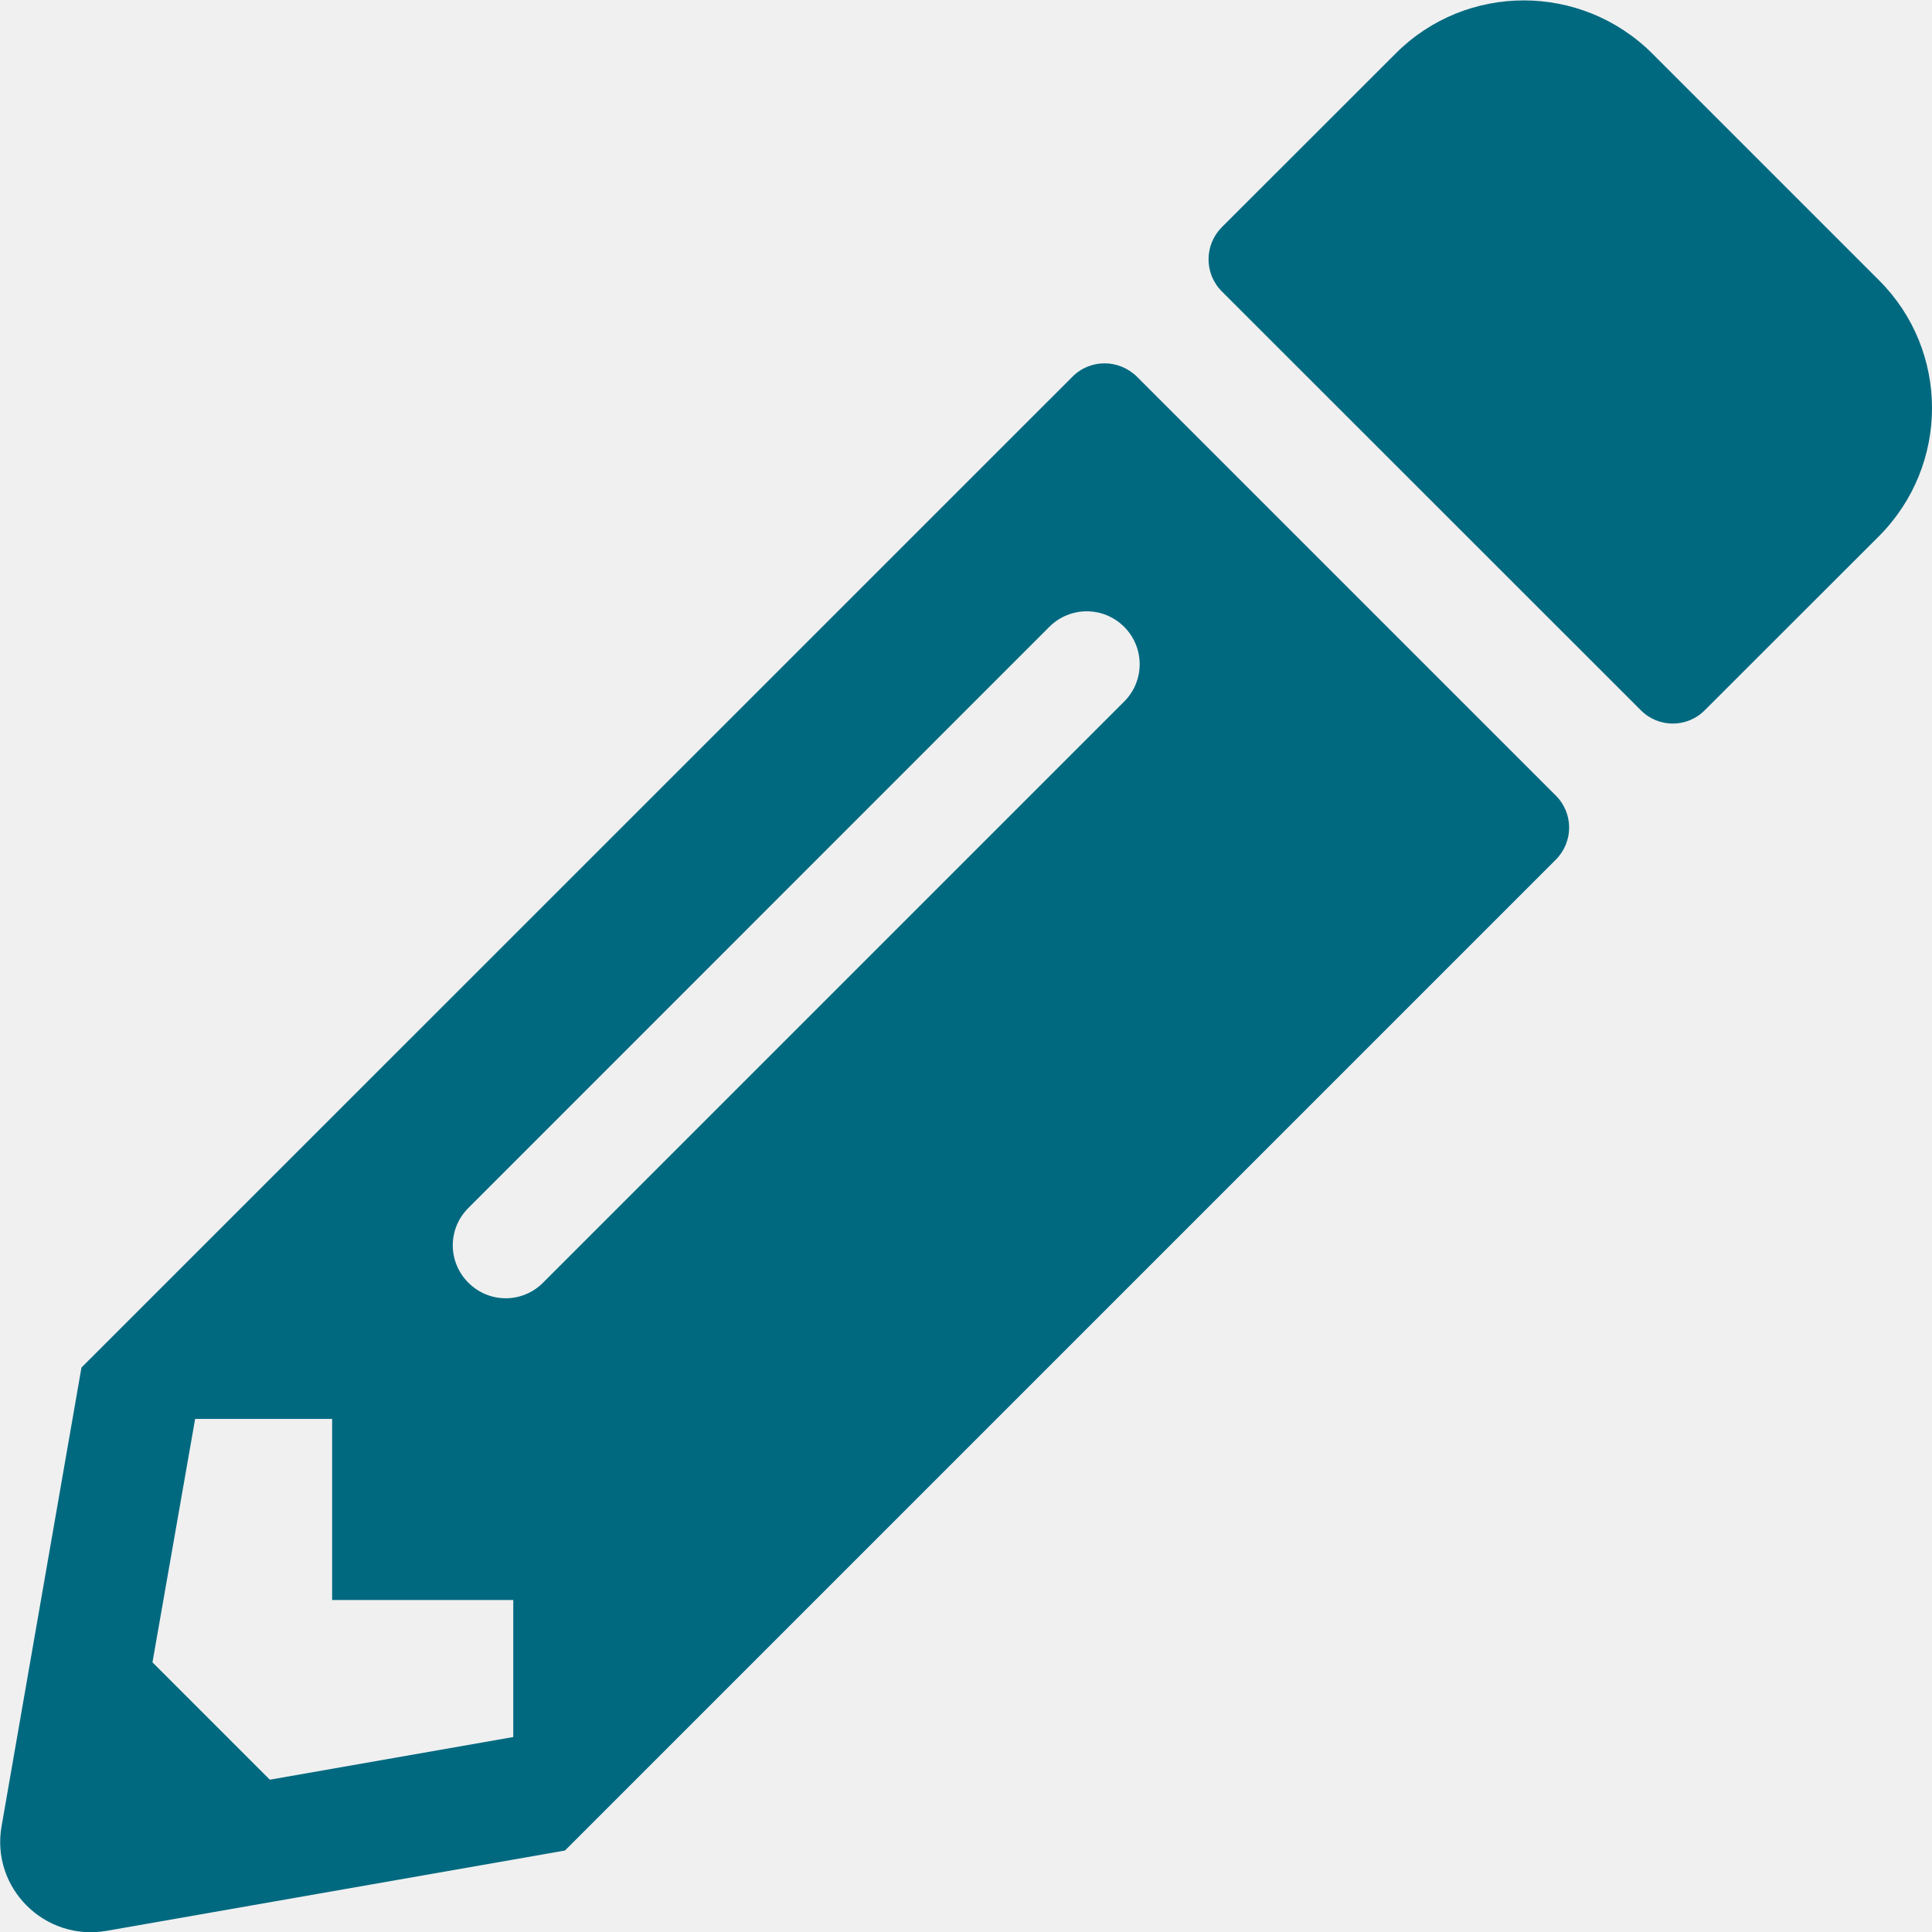
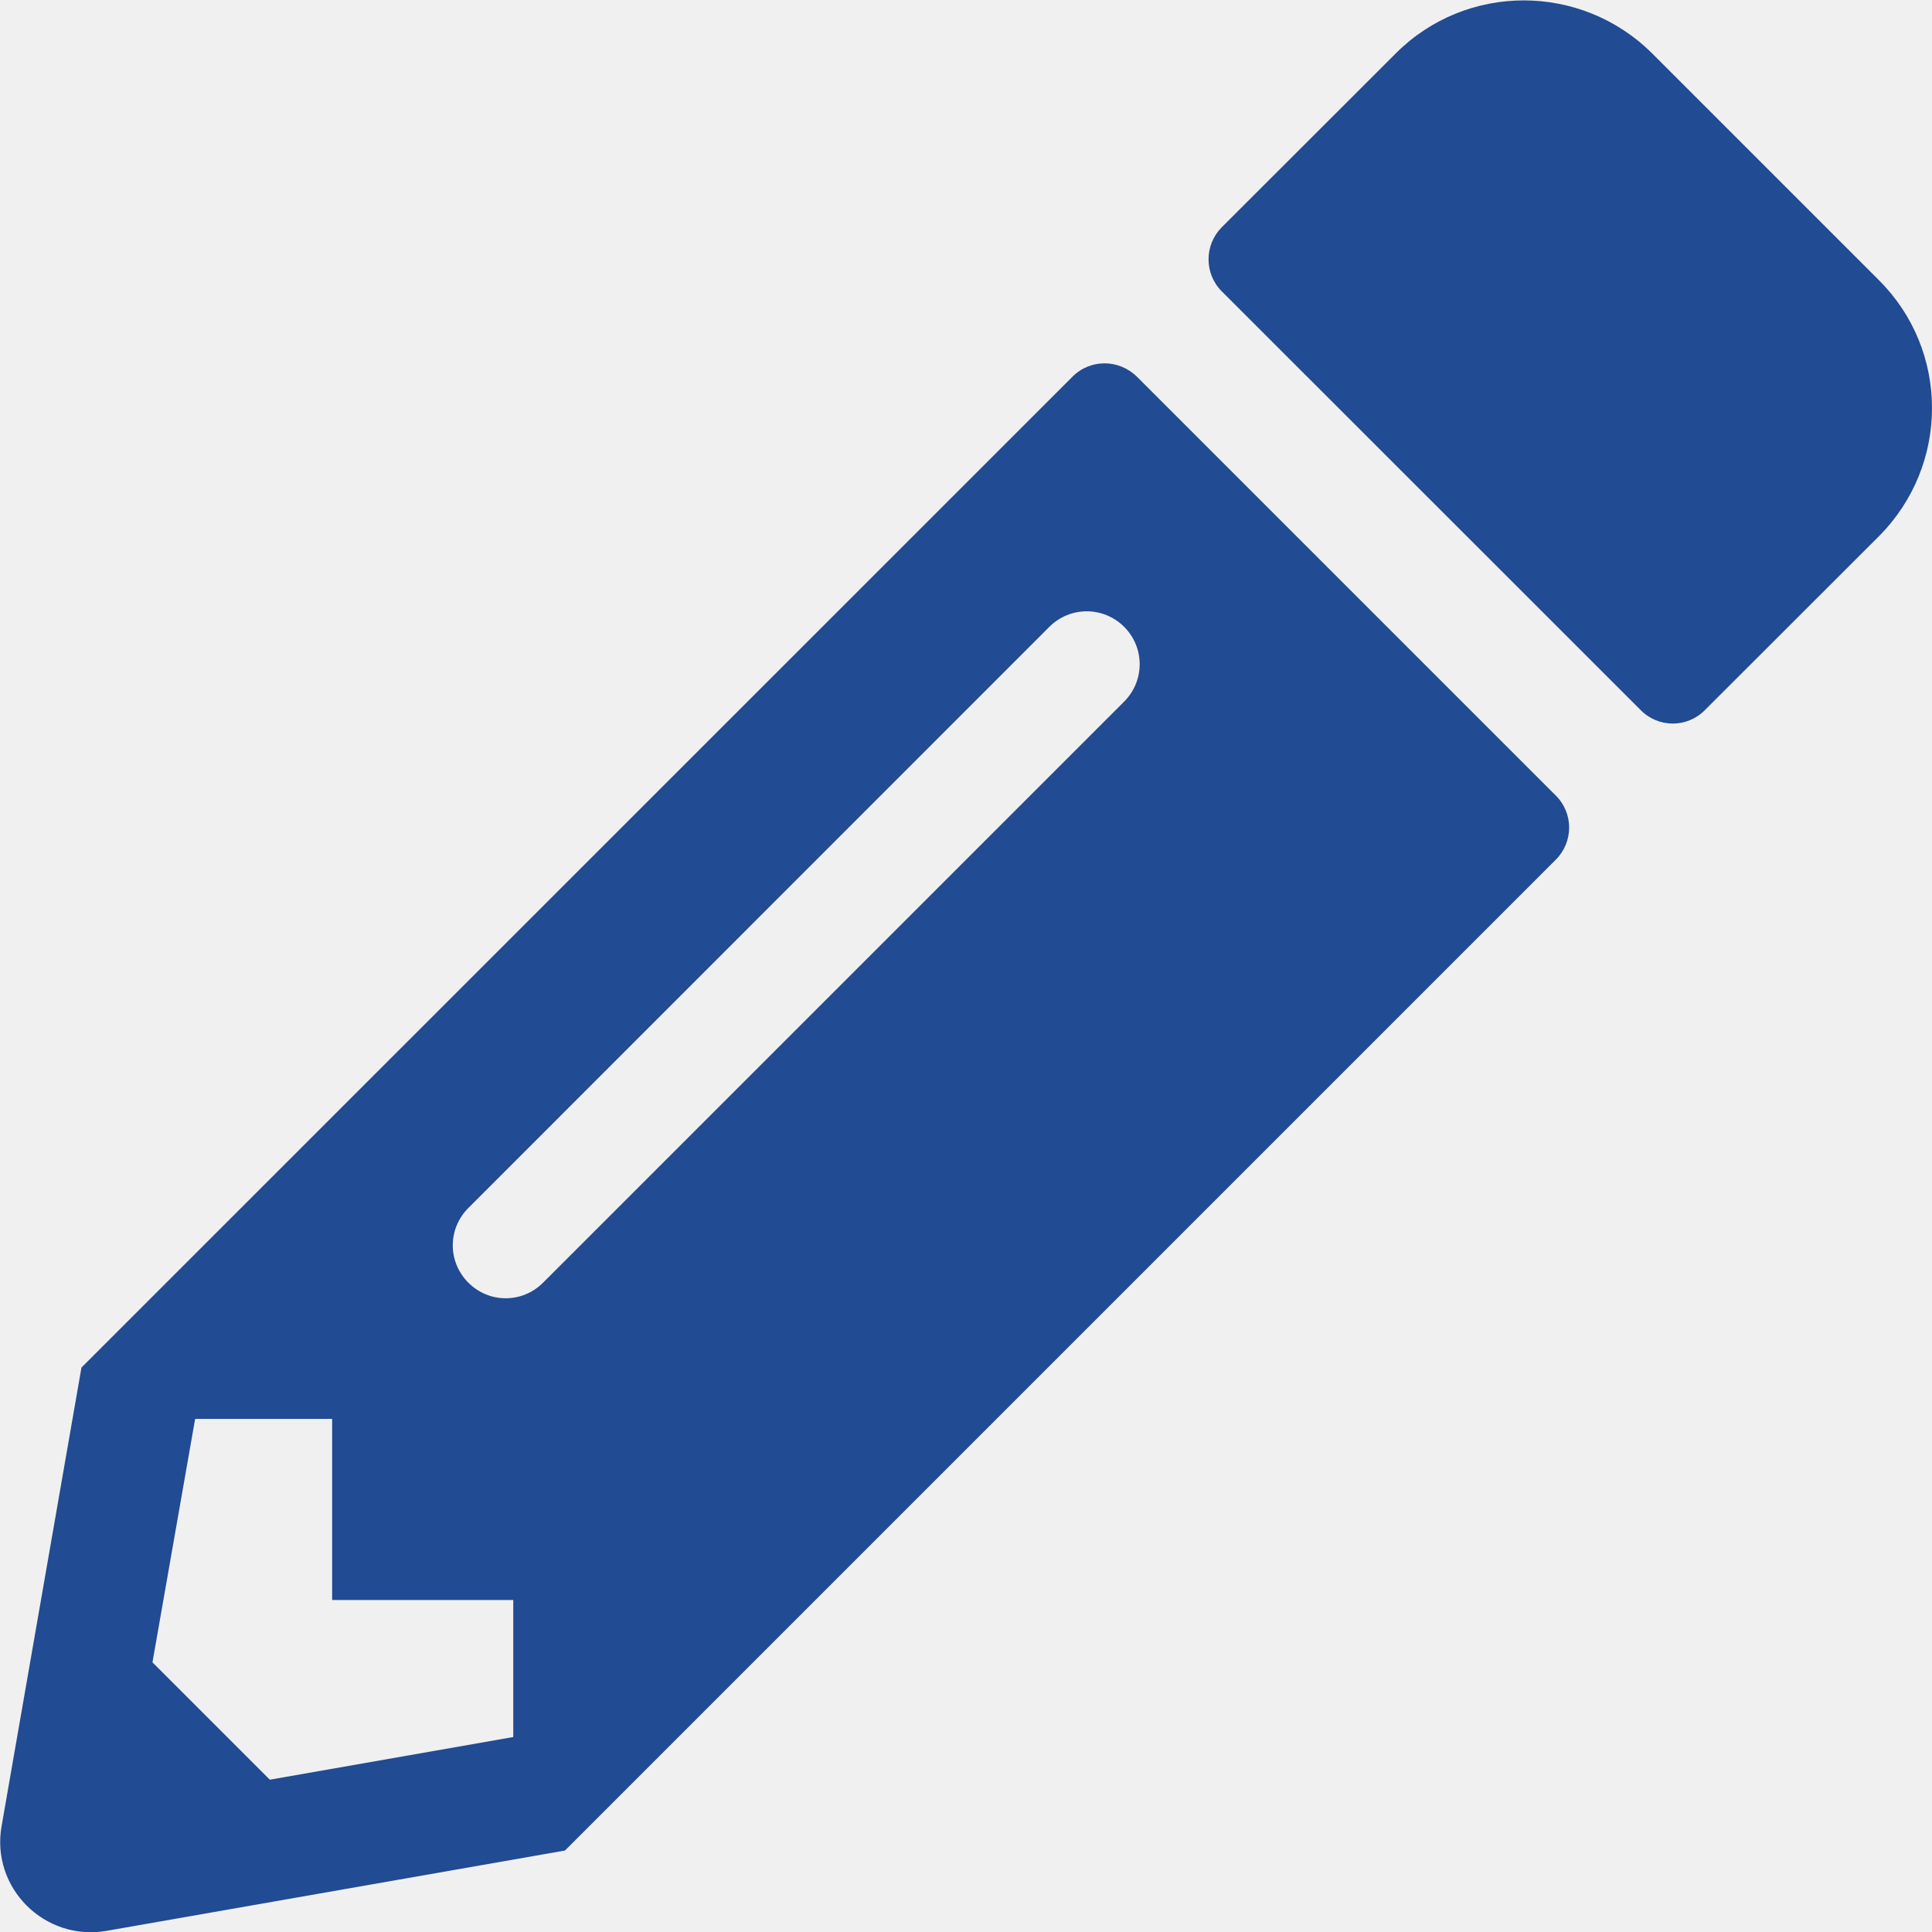
<svg xmlns="http://www.w3.org/2000/svg" width="12" height="12" viewBox="0 0 12 12" fill="none">
  <g clip-path="url(#clip0_414_4113)">
-     <path d="M11.67 3.331L10.589 4.411C10.479 4.522 10.301 4.522 10.191 4.411L7.589 1.81C7.479 1.7 7.479 1.522 7.589 1.411L8.67 0.331C9.108 -0.107 9.82 -0.107 10.261 0.331L11.67 1.74C12.11 2.178 12.11 2.89 11.67 3.331ZM6.661 2.34L0.506 8.494L0.01 11.342C-0.058 11.726 0.277 12.059 0.661 11.993L3.509 11.494L9.663 5.34C9.774 5.229 9.774 5.051 9.663 4.941L7.062 2.34C6.949 2.229 6.771 2.229 6.661 2.34ZM2.909 7.967C2.78 7.838 2.78 7.632 2.909 7.503L6.518 3.893C6.647 3.765 6.853 3.765 6.982 3.893C7.111 4.022 7.111 4.229 6.982 4.358L3.373 7.967C3.244 8.096 3.038 8.096 2.909 7.967ZM2.063 9.938H3.188V10.789L1.676 11.054L0.947 10.325L1.212 8.813H2.063V9.938Z" fill="#006980" />
+     <path d="M11.67 3.331L10.589 4.411C10.479 4.522 10.301 4.522 10.191 4.411L7.589 1.81C7.479 1.7 7.479 1.522 7.589 1.411L8.67 0.331C9.108 -0.107 9.82 -0.107 10.261 0.331L11.67 1.74C12.11 2.178 12.11 2.89 11.67 3.331ZM6.661 2.34L0.506 8.494L0.01 11.342C-0.058 11.726 0.277 12.059 0.661 11.993L3.509 11.494L9.663 5.34C9.774 5.229 9.774 5.051 9.663 4.941L7.062 2.34C6.949 2.229 6.771 2.229 6.661 2.34ZM2.909 7.967C2.78 7.838 2.78 7.632 2.909 7.503L6.518 3.893C6.647 3.765 6.853 3.765 6.982 3.893C7.111 4.022 7.111 4.229 6.982 4.358L3.373 7.967C3.244 8.096 3.038 8.096 2.909 7.967ZM2.063 9.938H3.188V10.789L1.676 11.054L0.947 10.325L1.212 8.813H2.063V9.938Z" fill="#214b92" />
  </g>
  <defs>
    <clipPath id="clip0_414_4113">
      <rect width="12" height="12" fill="white" />
    </clipPath>
  </defs>
</svg>
